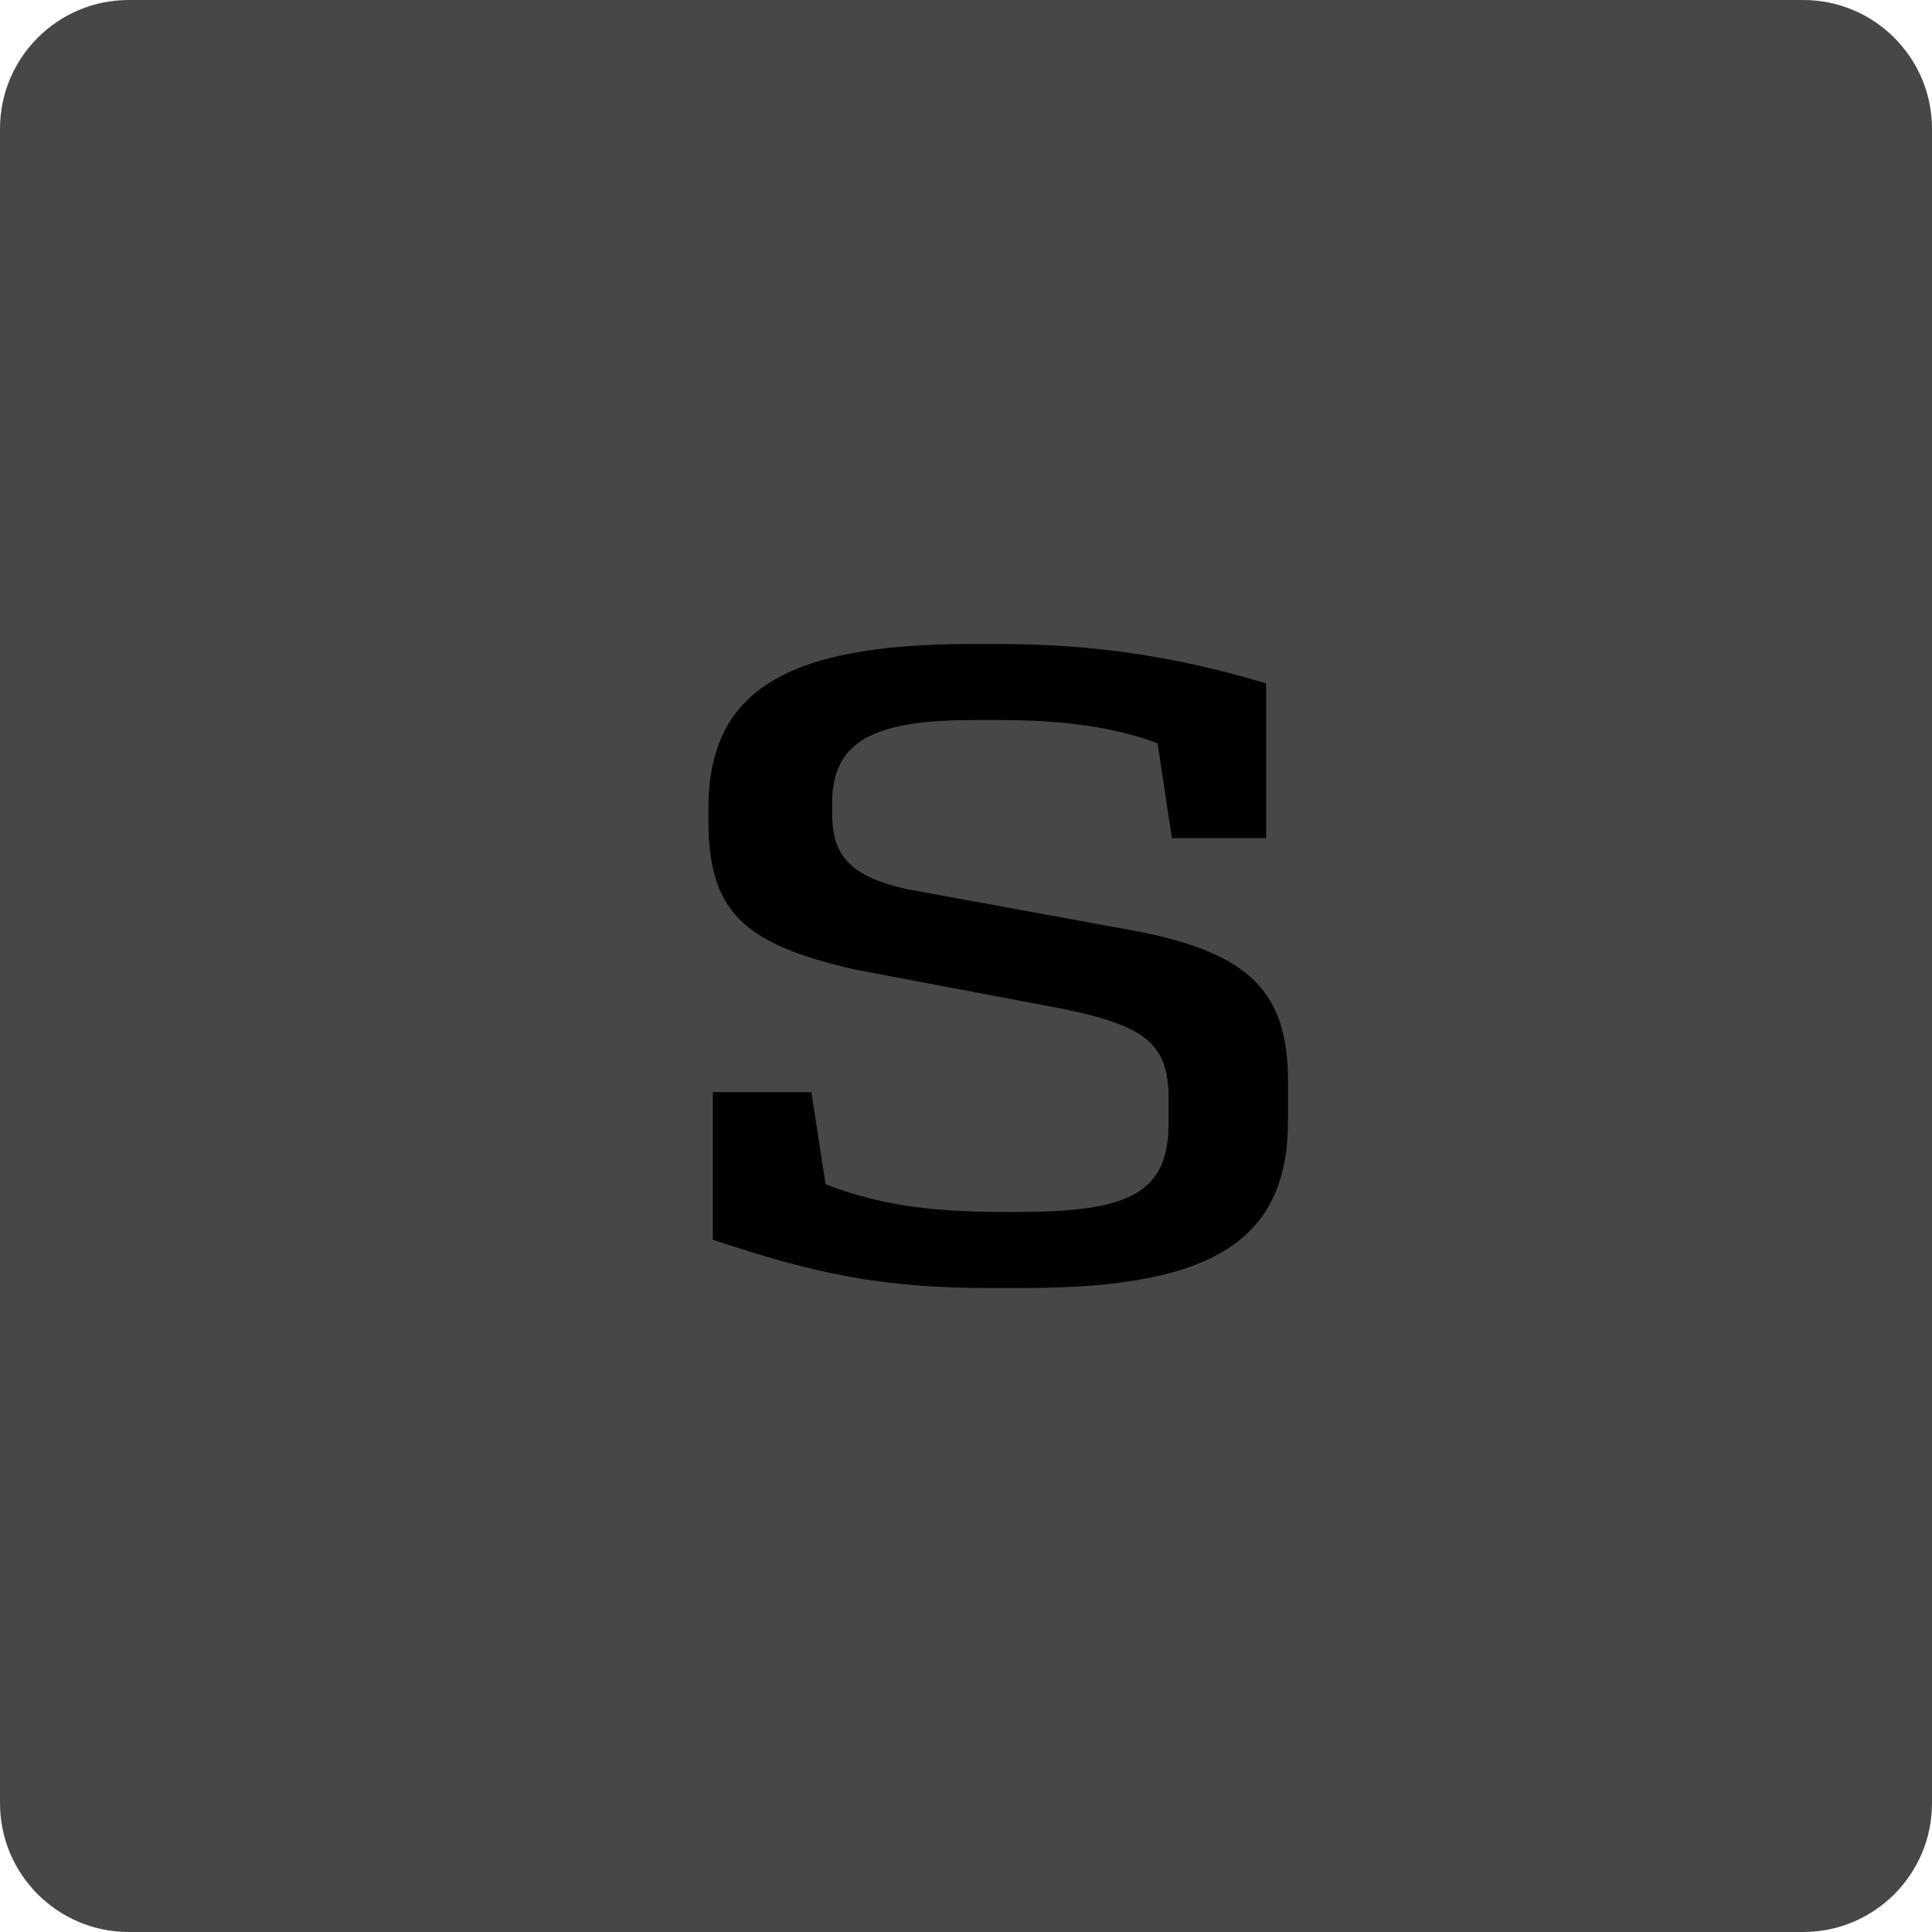
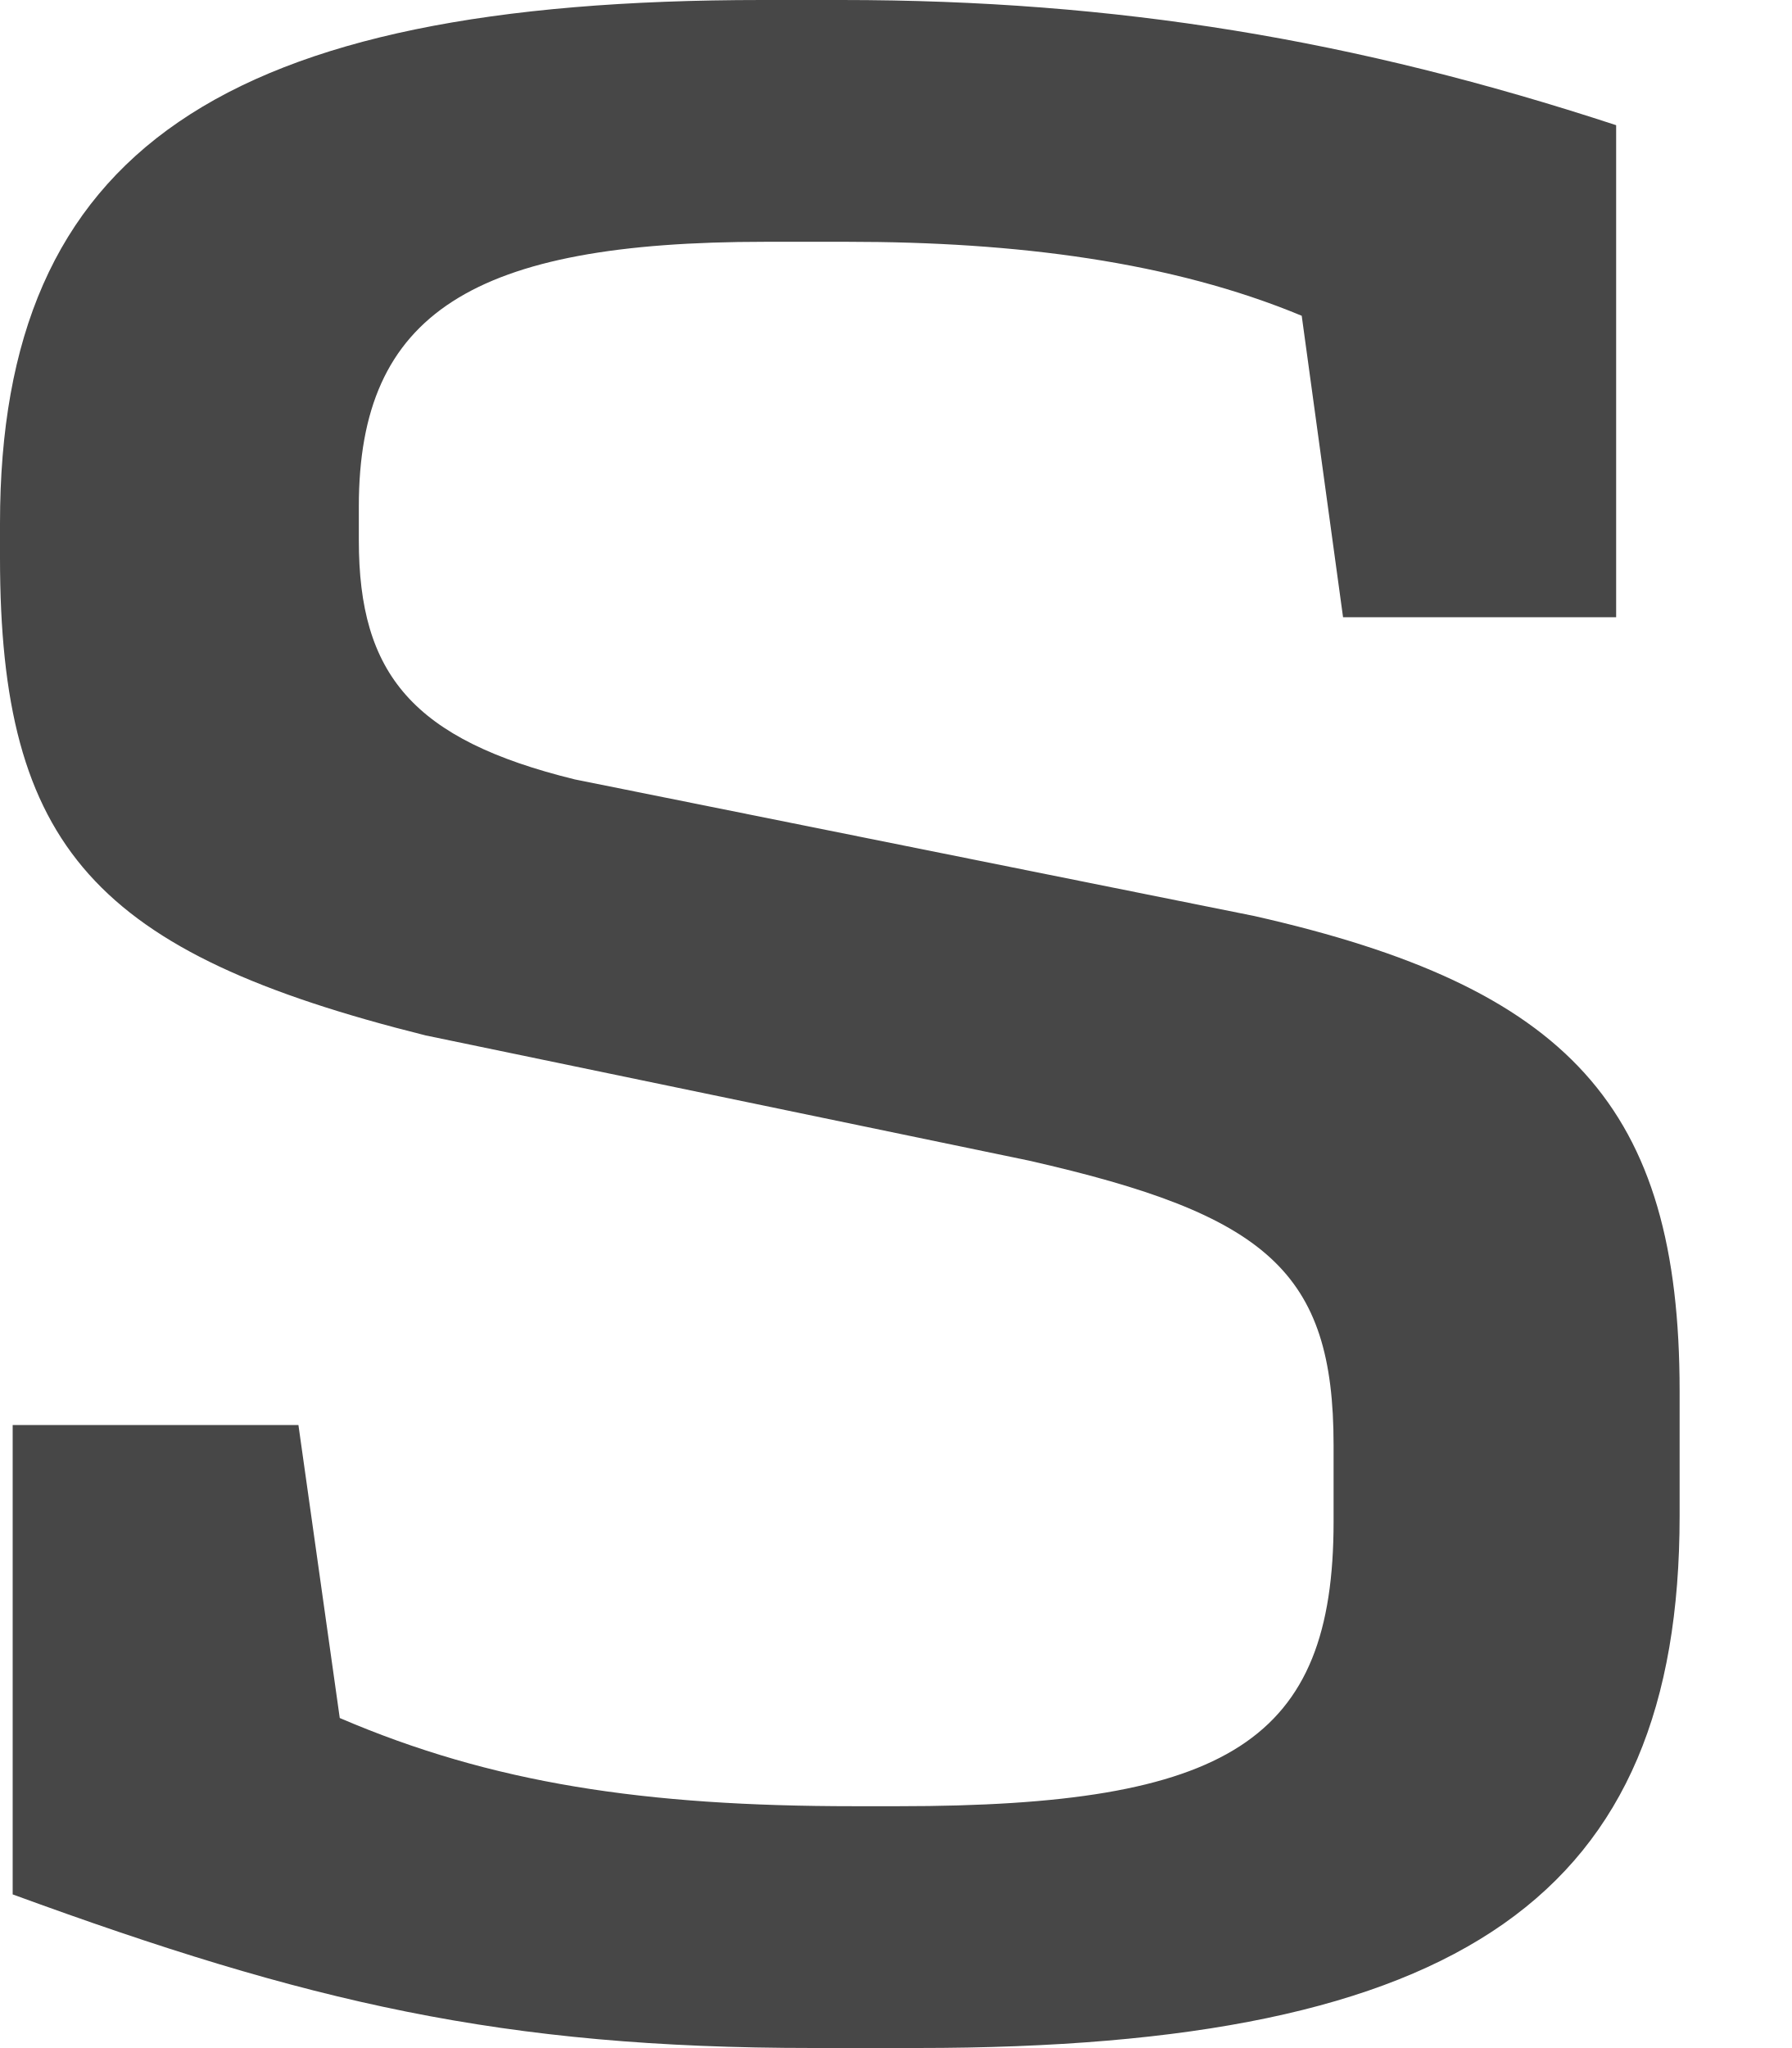
- <svg xmlns="http://www.w3.org/2000/svg" width="30px" height="30px" viewBox="0 0 30 30" version="1.1">
+ <svg xmlns="http://www.w3.org/2000/svg" width="14px" height="16px" viewBox="0 0 14 16" version="1.1">
  <defs />
  <g id="assets/icons" stroke="none" stroke-width="1" fill="none" fill-rule="evenodd">
-     <g id="edition-small">
-       <rect id="Rectangle-12" fill="#474747" x="0" y="0" width="30" height="30" rx="2" />
-       <path d="M12.599,16.958 L11.068,16.958 L11.068,19.25 C12.65,19.778 13.688,20 15.355,20 L15.917,20 C18.843,20 20,19.25 20,17.403 L20,16.792 C20,15.403 19.405,14.819 17.72,14.472 L14.079,13.806 C13.212,13.611 12.922,13.292 12.922,12.639 L12.922,12.472 C12.922,11.528 13.535,11.181 15.1,11.181 L15.543,11.181 C16.444,11.181 17.278,11.278 17.975,11.542 L18.197,13.014 L19.66,13.014 L19.66,10.611 C18.265,10.194 16.989,10 15.509,10 L15.083,10 C12.191,10 11,10.736 11,12.556 L11,12.722 C11,14.139 11.51,14.653 13.28,15.056 L16.512,15.667 C17.788,15.931 18.146,16.208 18.146,17.056 L18.146,17.431 C18.146,18.5 17.584,18.819 15.815,18.819 L15.577,18.819 C14.454,18.819 13.637,18.708 12.82,18.389 L12.599,16.958 Z" id="S" fill="currentColor" />
-     </g>
+     <path d="M2.332,11.133 L0.099,11.133 L0.099,14.8 C2.407,15.644 3.92,16 6.352,16 L7.17,16 C11.438,16 13.125,14.8 13.125,11.844 L13.125,10.867 C13.125,8.644 12.257,7.711 9.8,7.156 L4.491,6.089 C3.225,5.778 2.804,5.267 2.804,4.222 L2.804,3.956 C2.804,2.444 3.697,1.889 5.979,1.889 L6.625,1.889 C7.94,1.889 9.155,2.044 10.172,2.467 L10.495,4.822 L12.629,4.822 L12.629,0.978 C10.594,0.311 8.733,0 6.575,0 L5.955,0 C1.737,0 0,1.178 0,4.089 L0,4.356 C0,6.622 0.744,7.444 3.325,8.089 L8.039,9.067 C9.9,9.489 10.421,9.933 10.421,11.289 L10.421,11.889 C10.421,13.6 9.602,14.111 7.022,14.111 L6.674,14.111 C5.037,14.111 3.846,13.933 2.655,13.422 L2.332,11.133 Z" id="edition-small" fill="#474747" />
  </g>
</svg>
